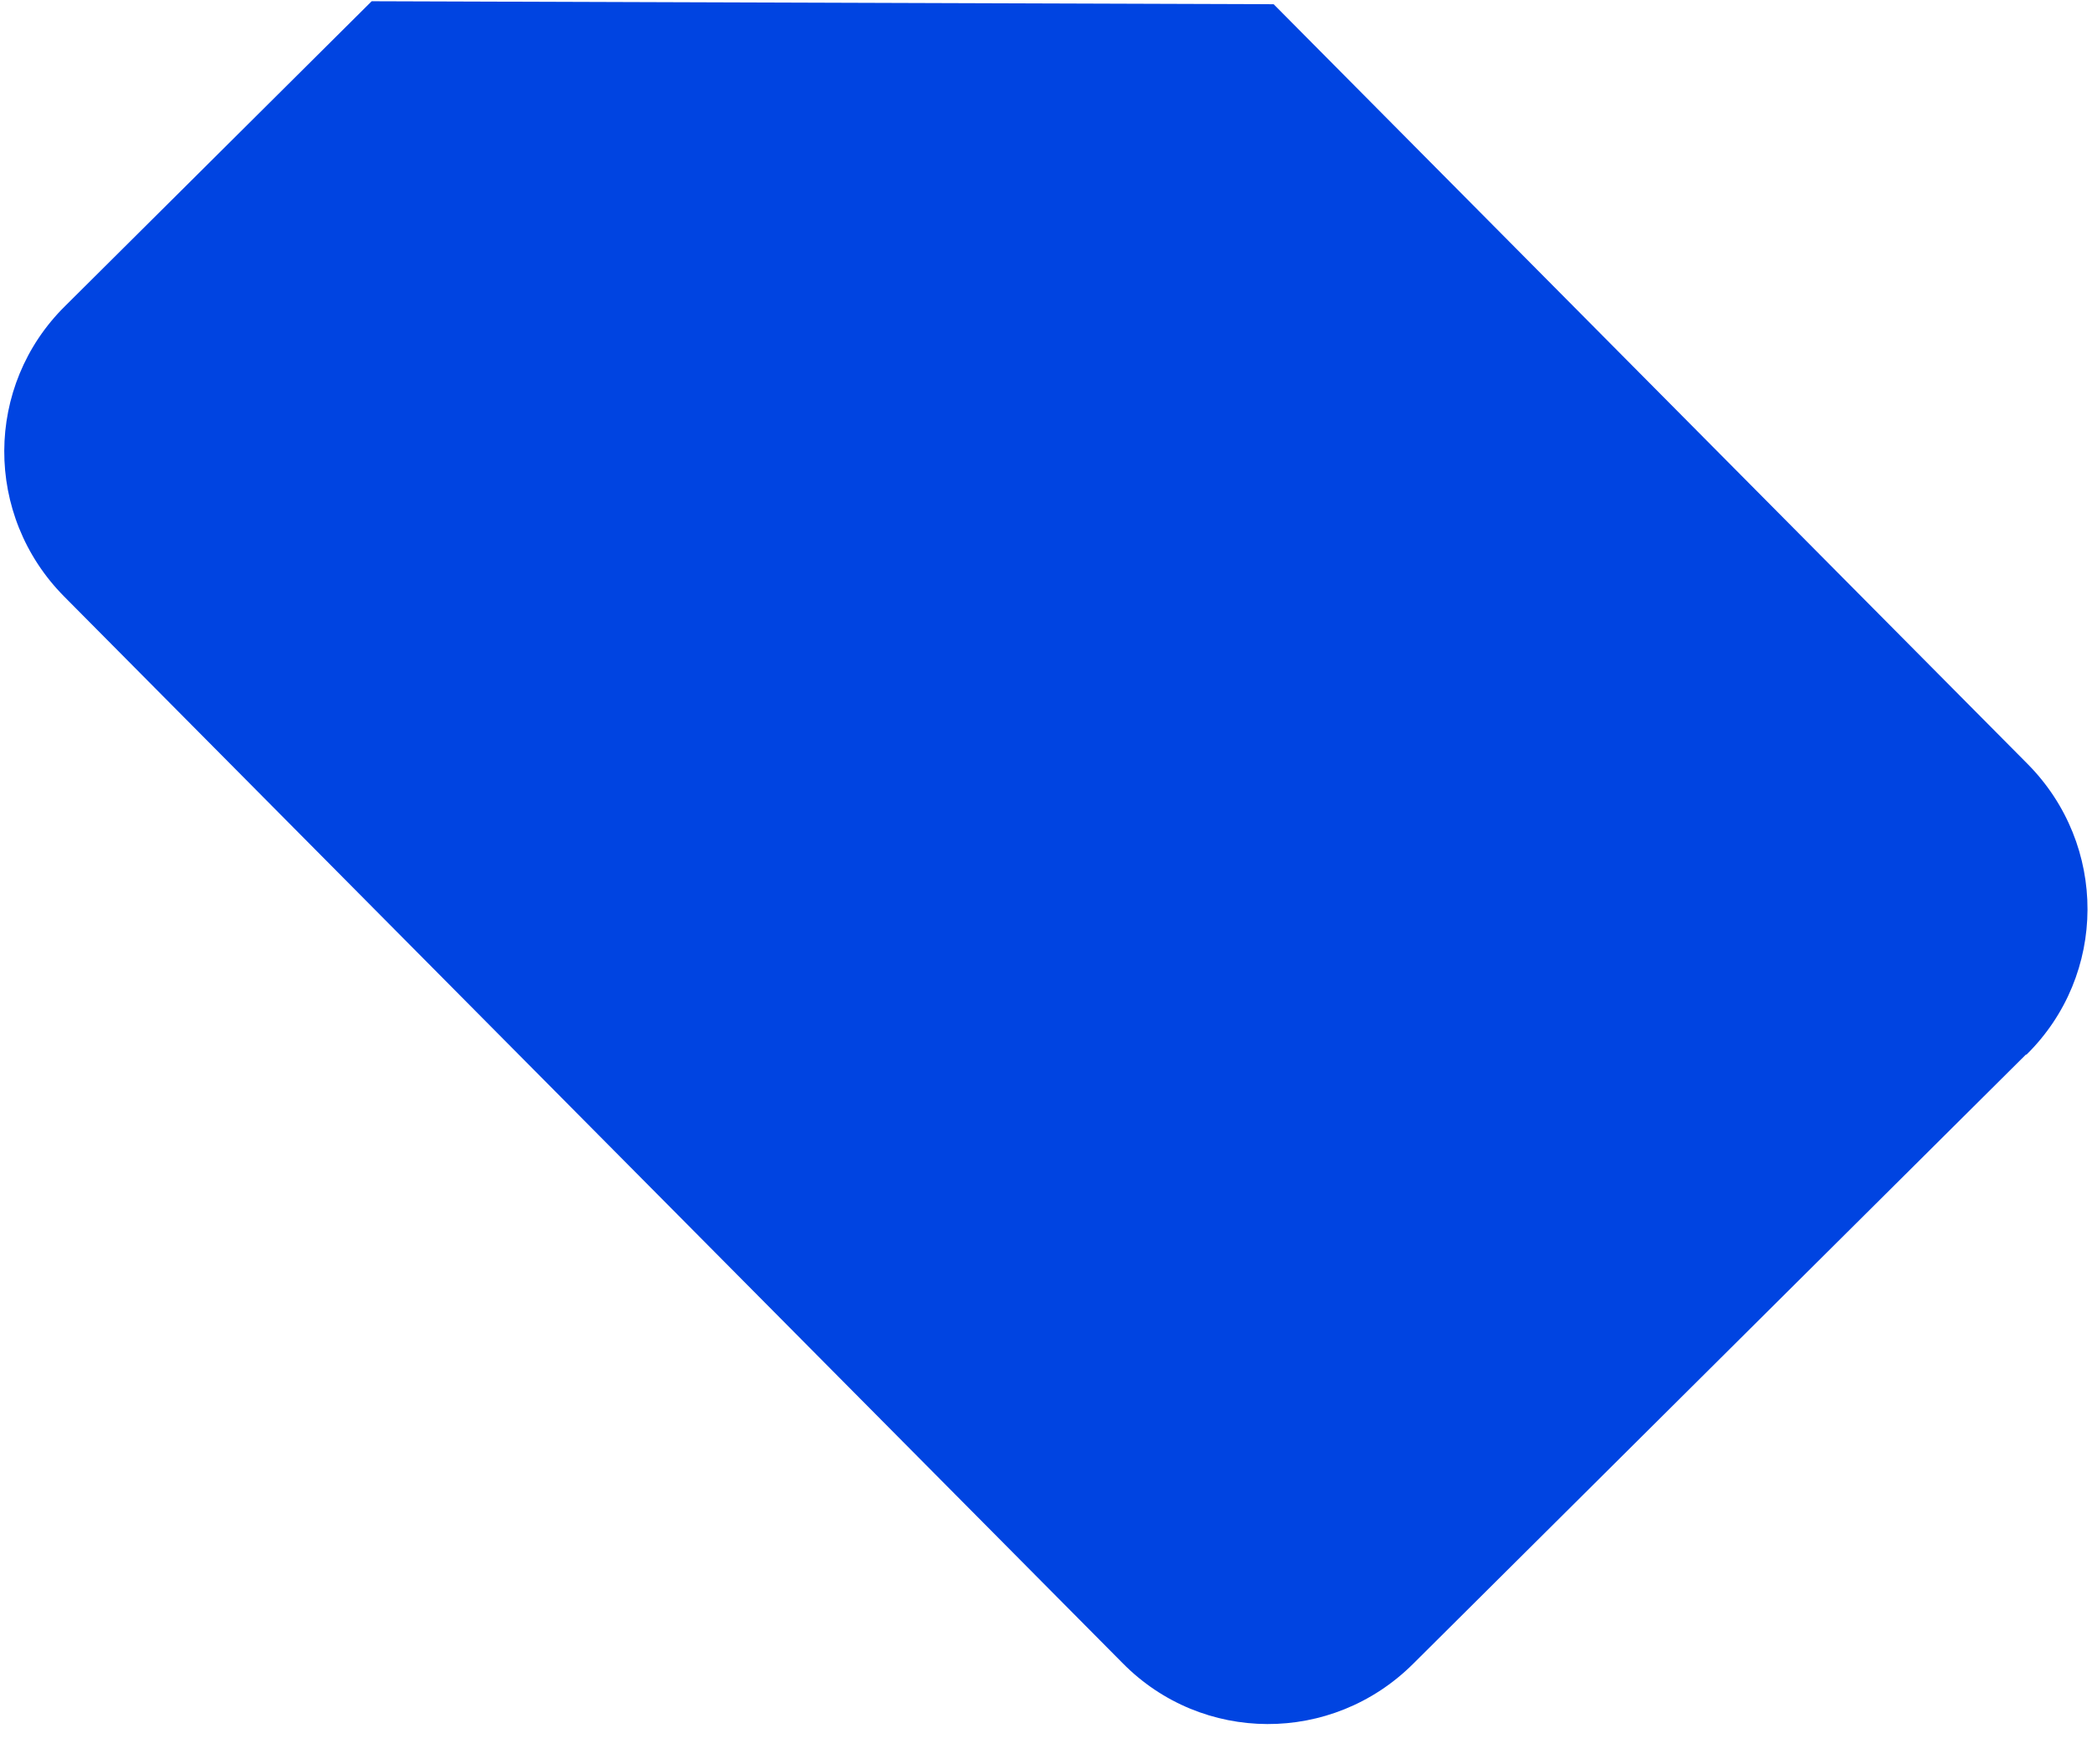
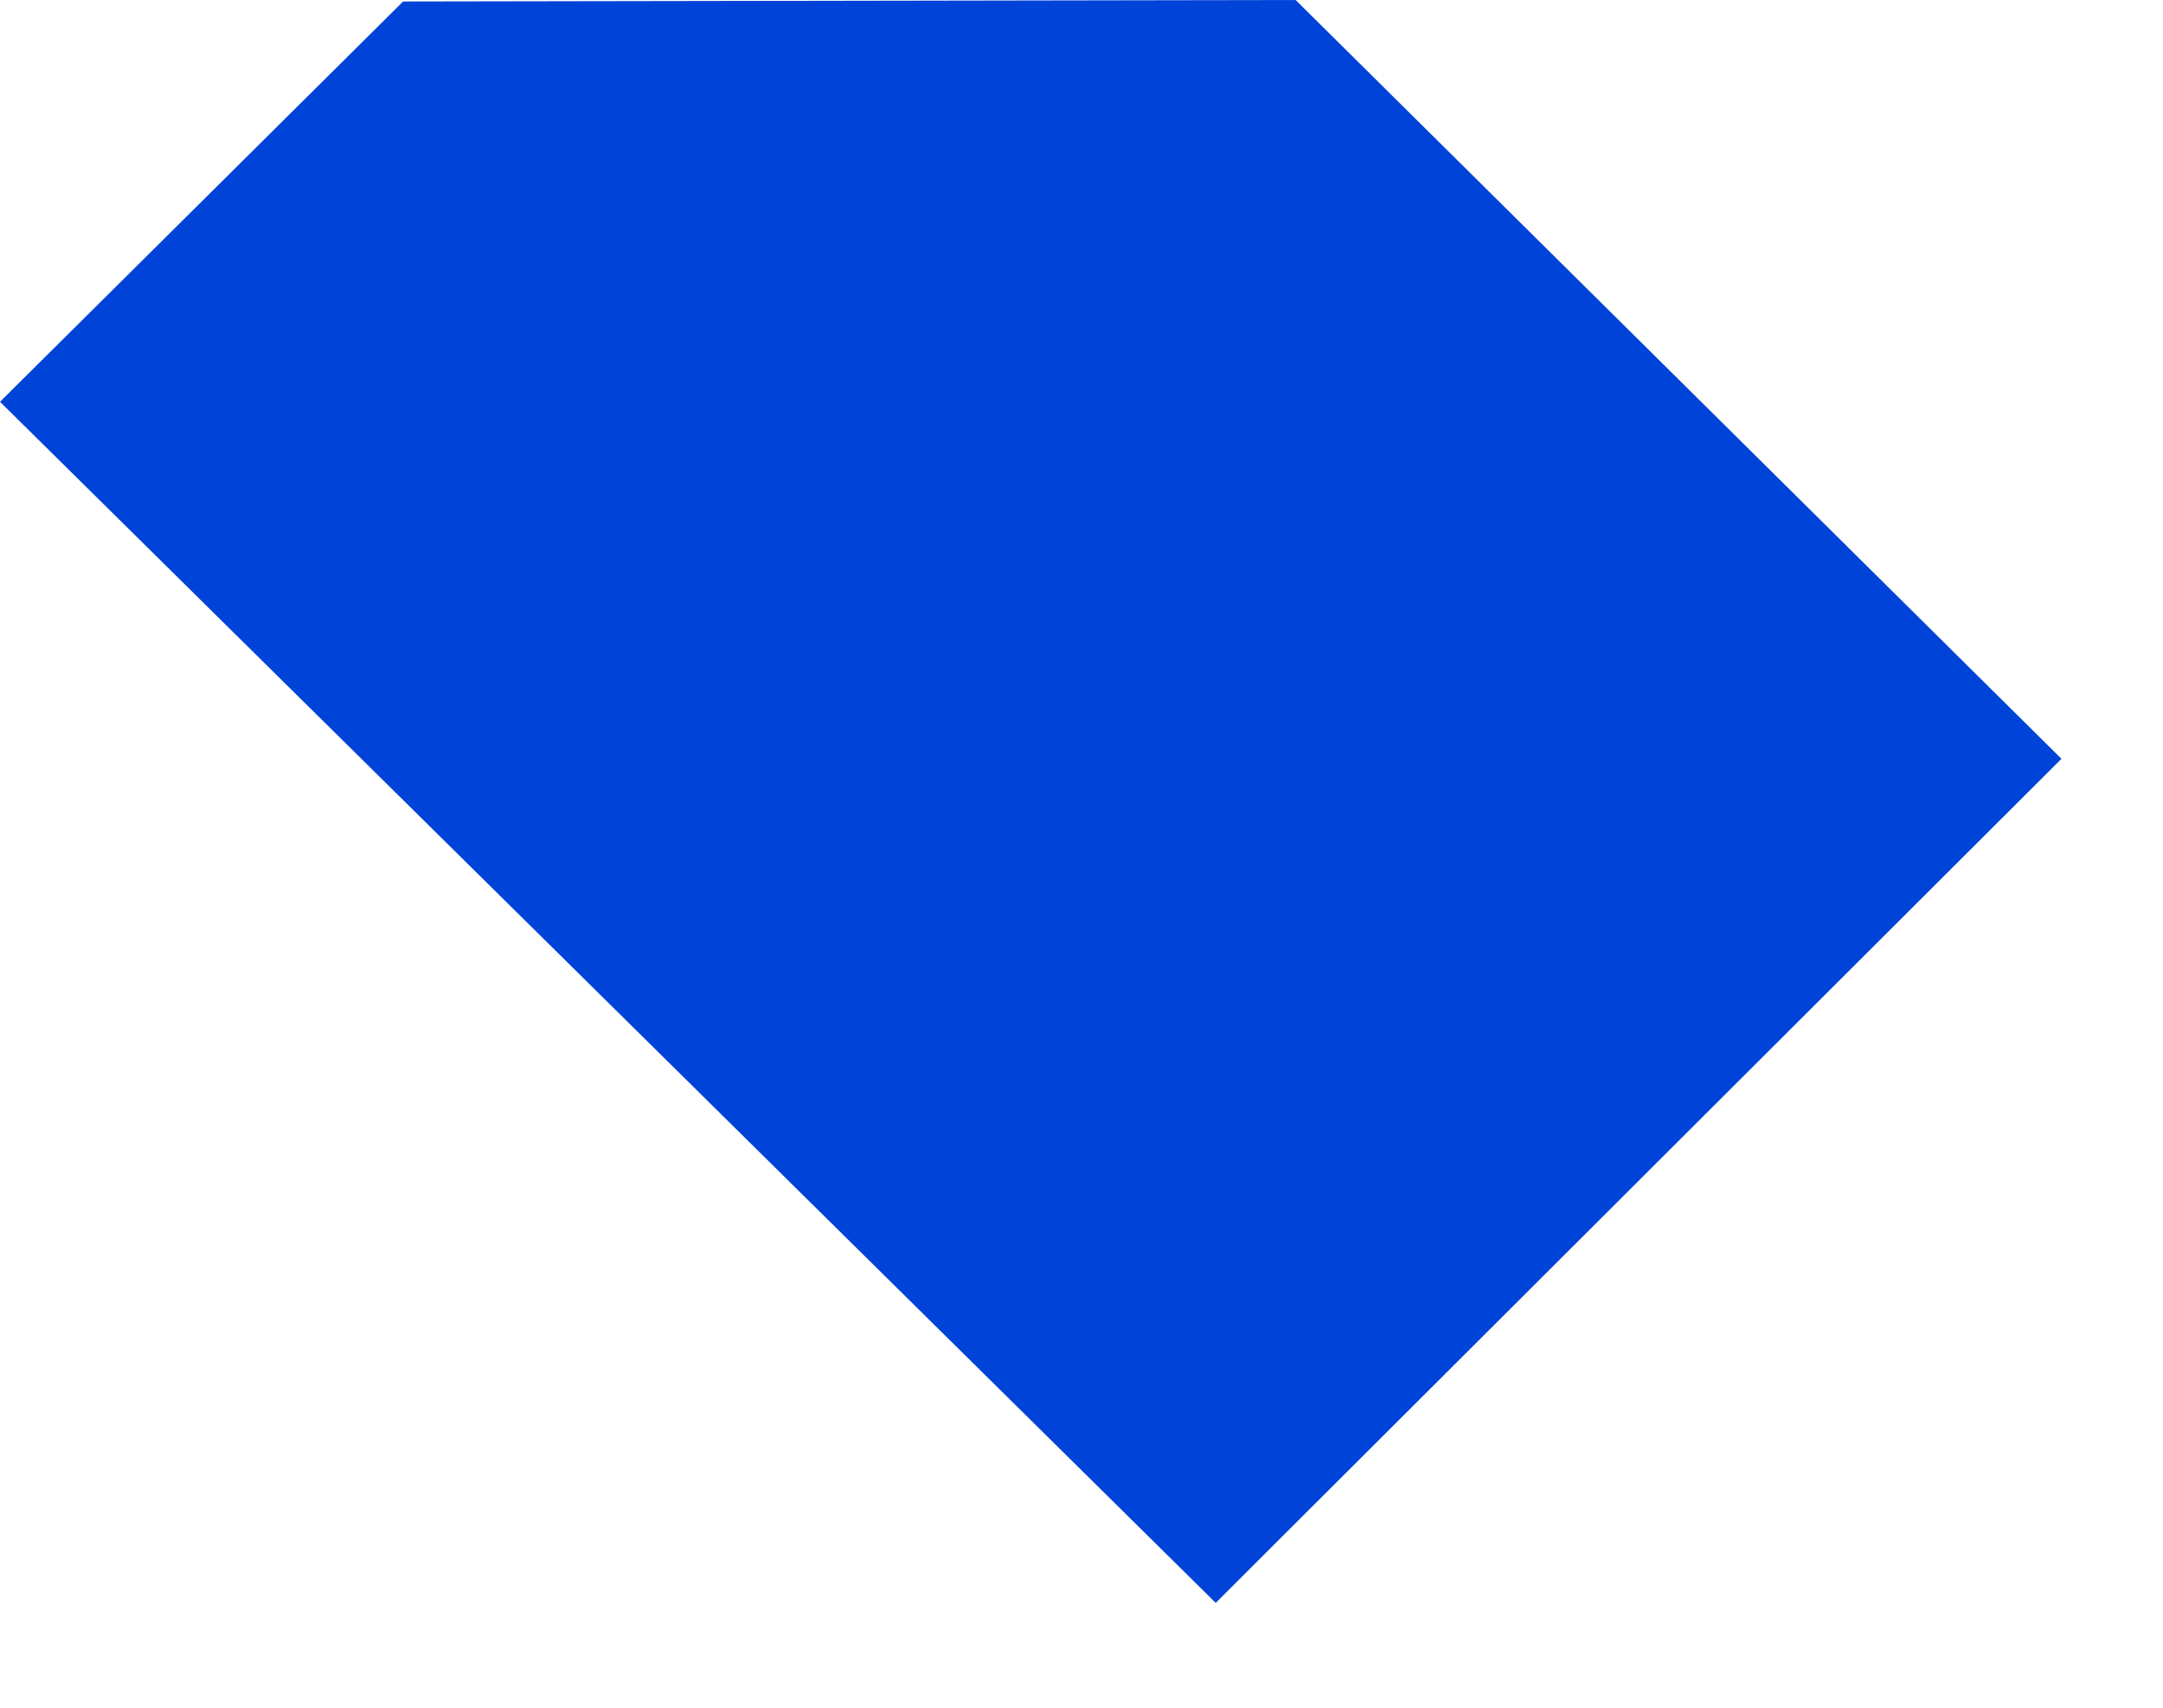
- <svg xmlns="http://www.w3.org/2000/svg" width="51" height="43" viewBox="0 0 51 43" fill="none">
-   <path d="M49.388 25.709L34.445 40.566C32.473 42.526 29.308 42.516 27.366 40.542L1.566 14.544C-0.393 12.57 -0.382 9.402 1.59 7.458L9.061 0.03L31.05 0.103L49.428 18.622C51.387 20.596 51.377 23.765 49.404 25.709" fill="#0044E1" />
+ <svg xmlns="http://www.w3.org/2000/svg" width="19" height="15" viewBox="0 0 19 15" fill="none">
+   <path d="M18.108 6.665L10.679 14.079L0 3.529L3.541 0.013L11.381 0L18.108 6.665Z" fill="#0043D8" />
</svg>
